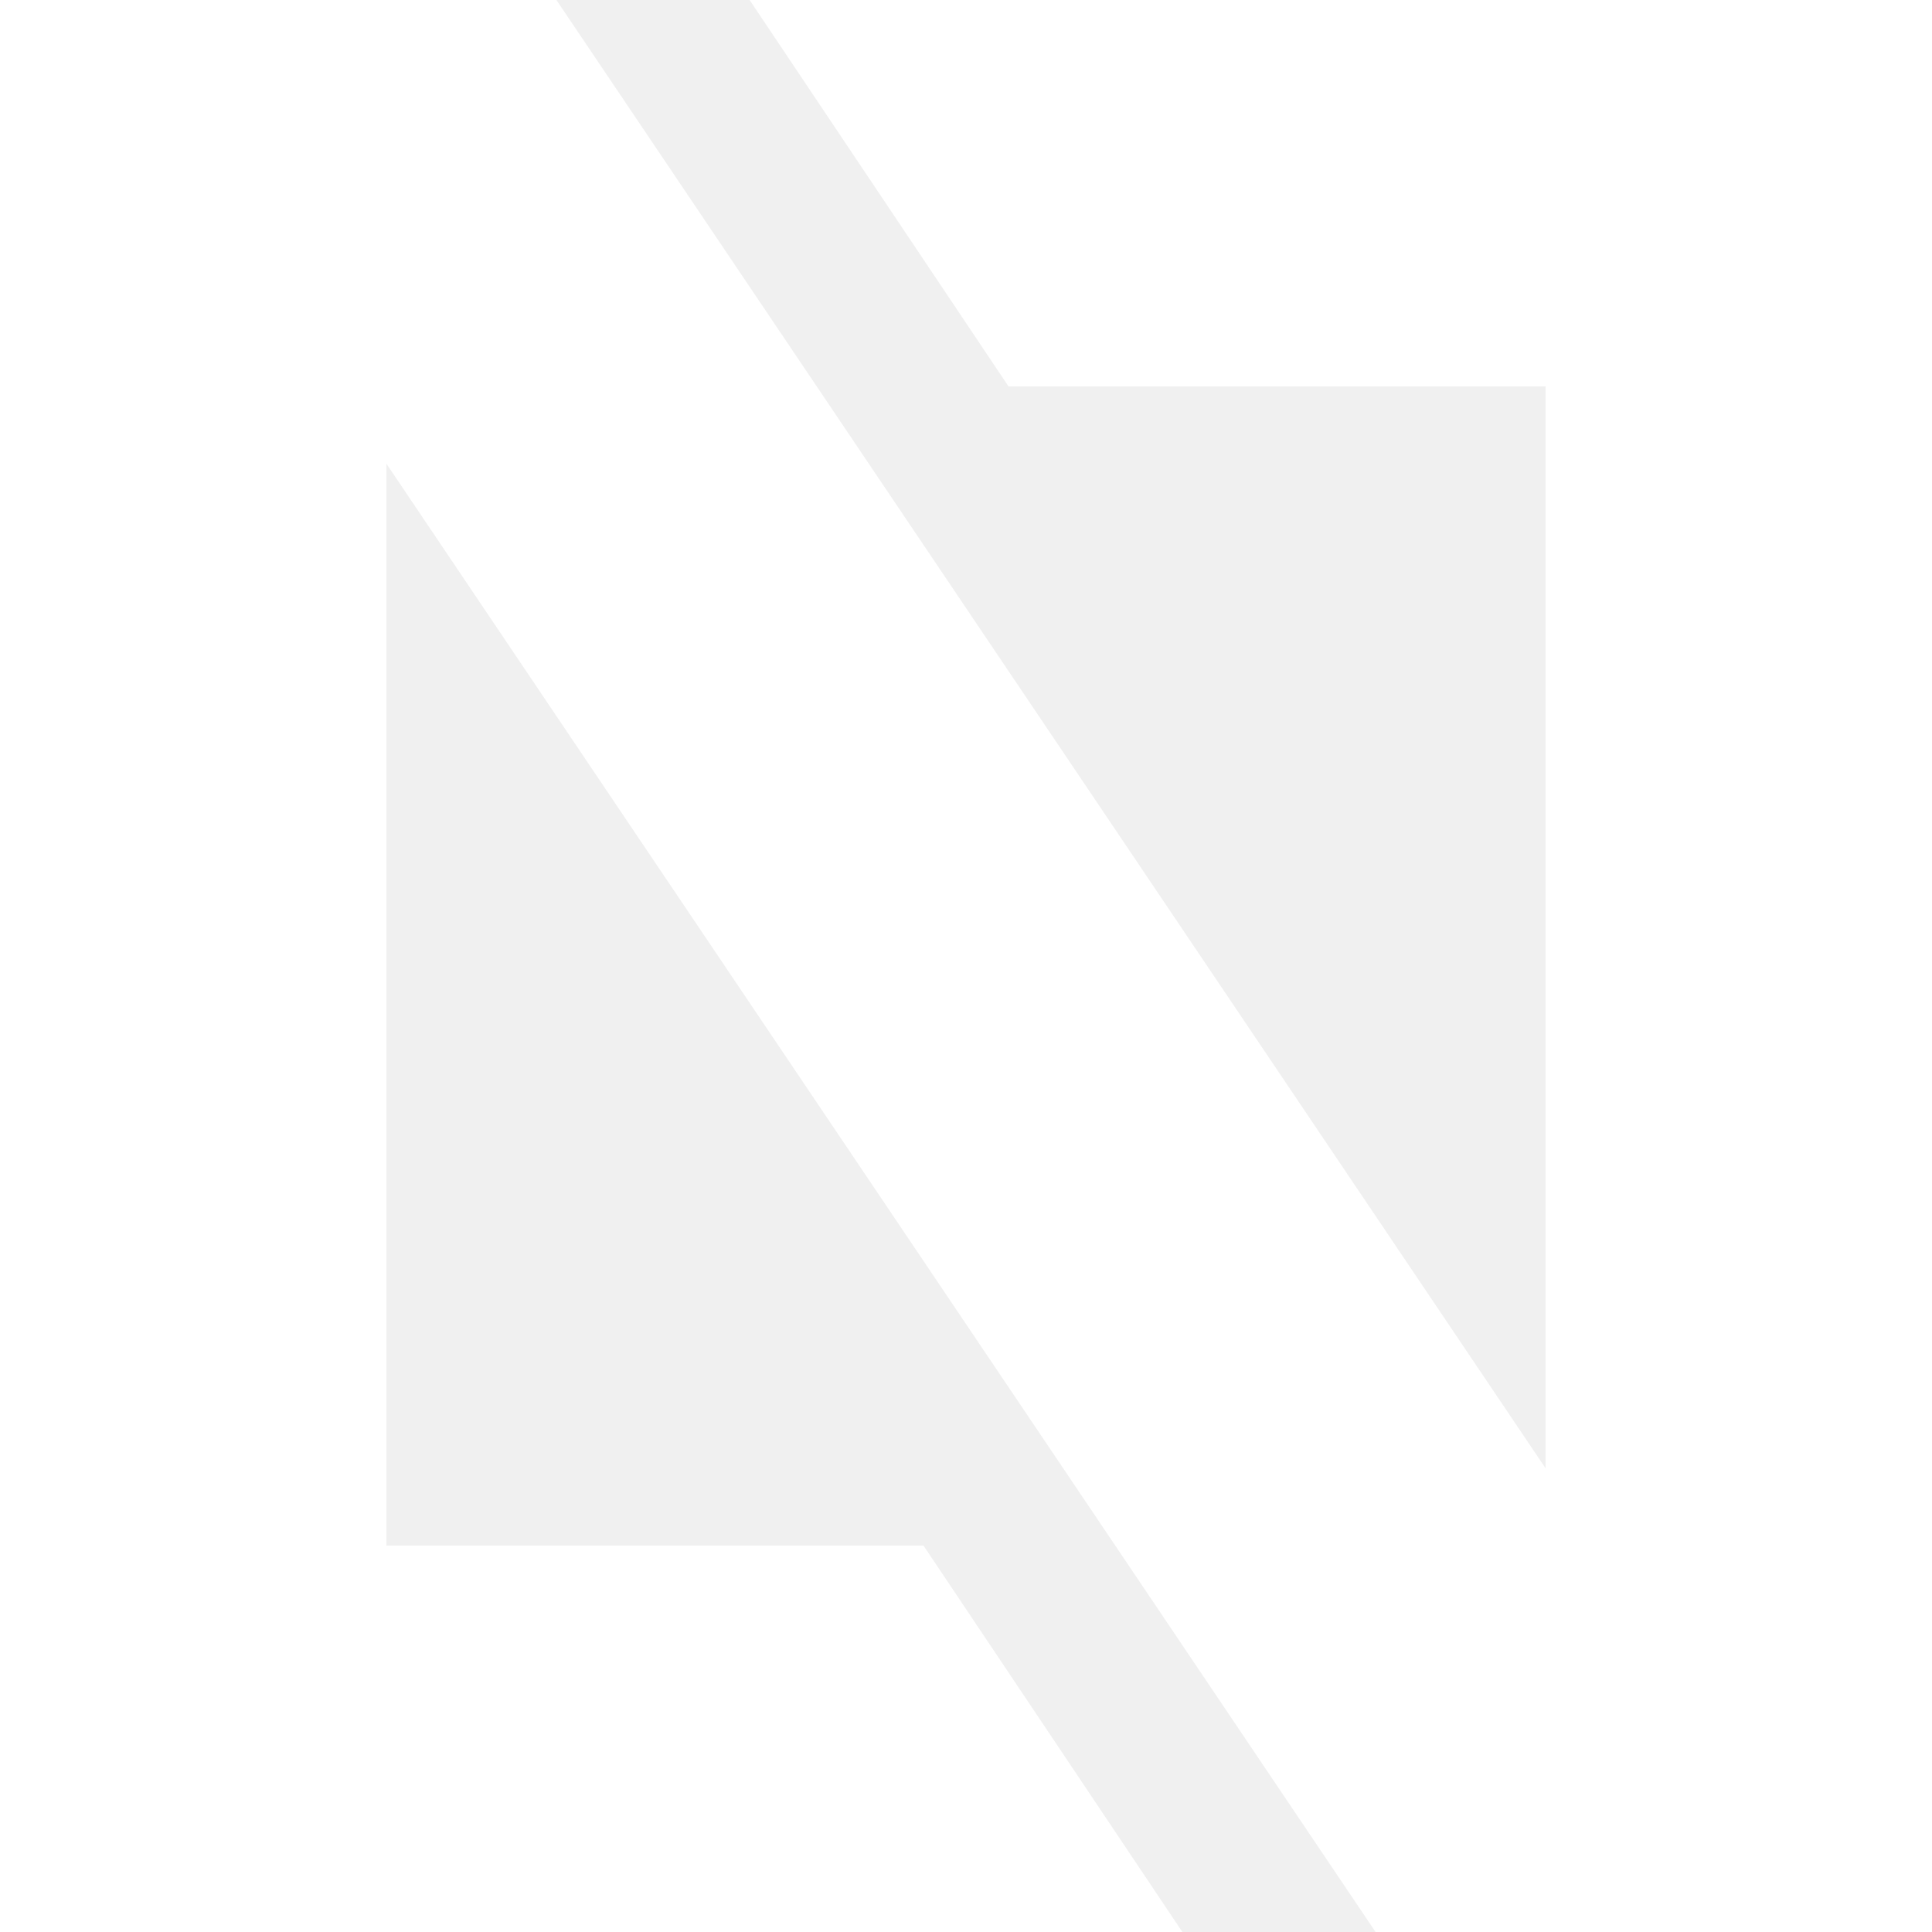
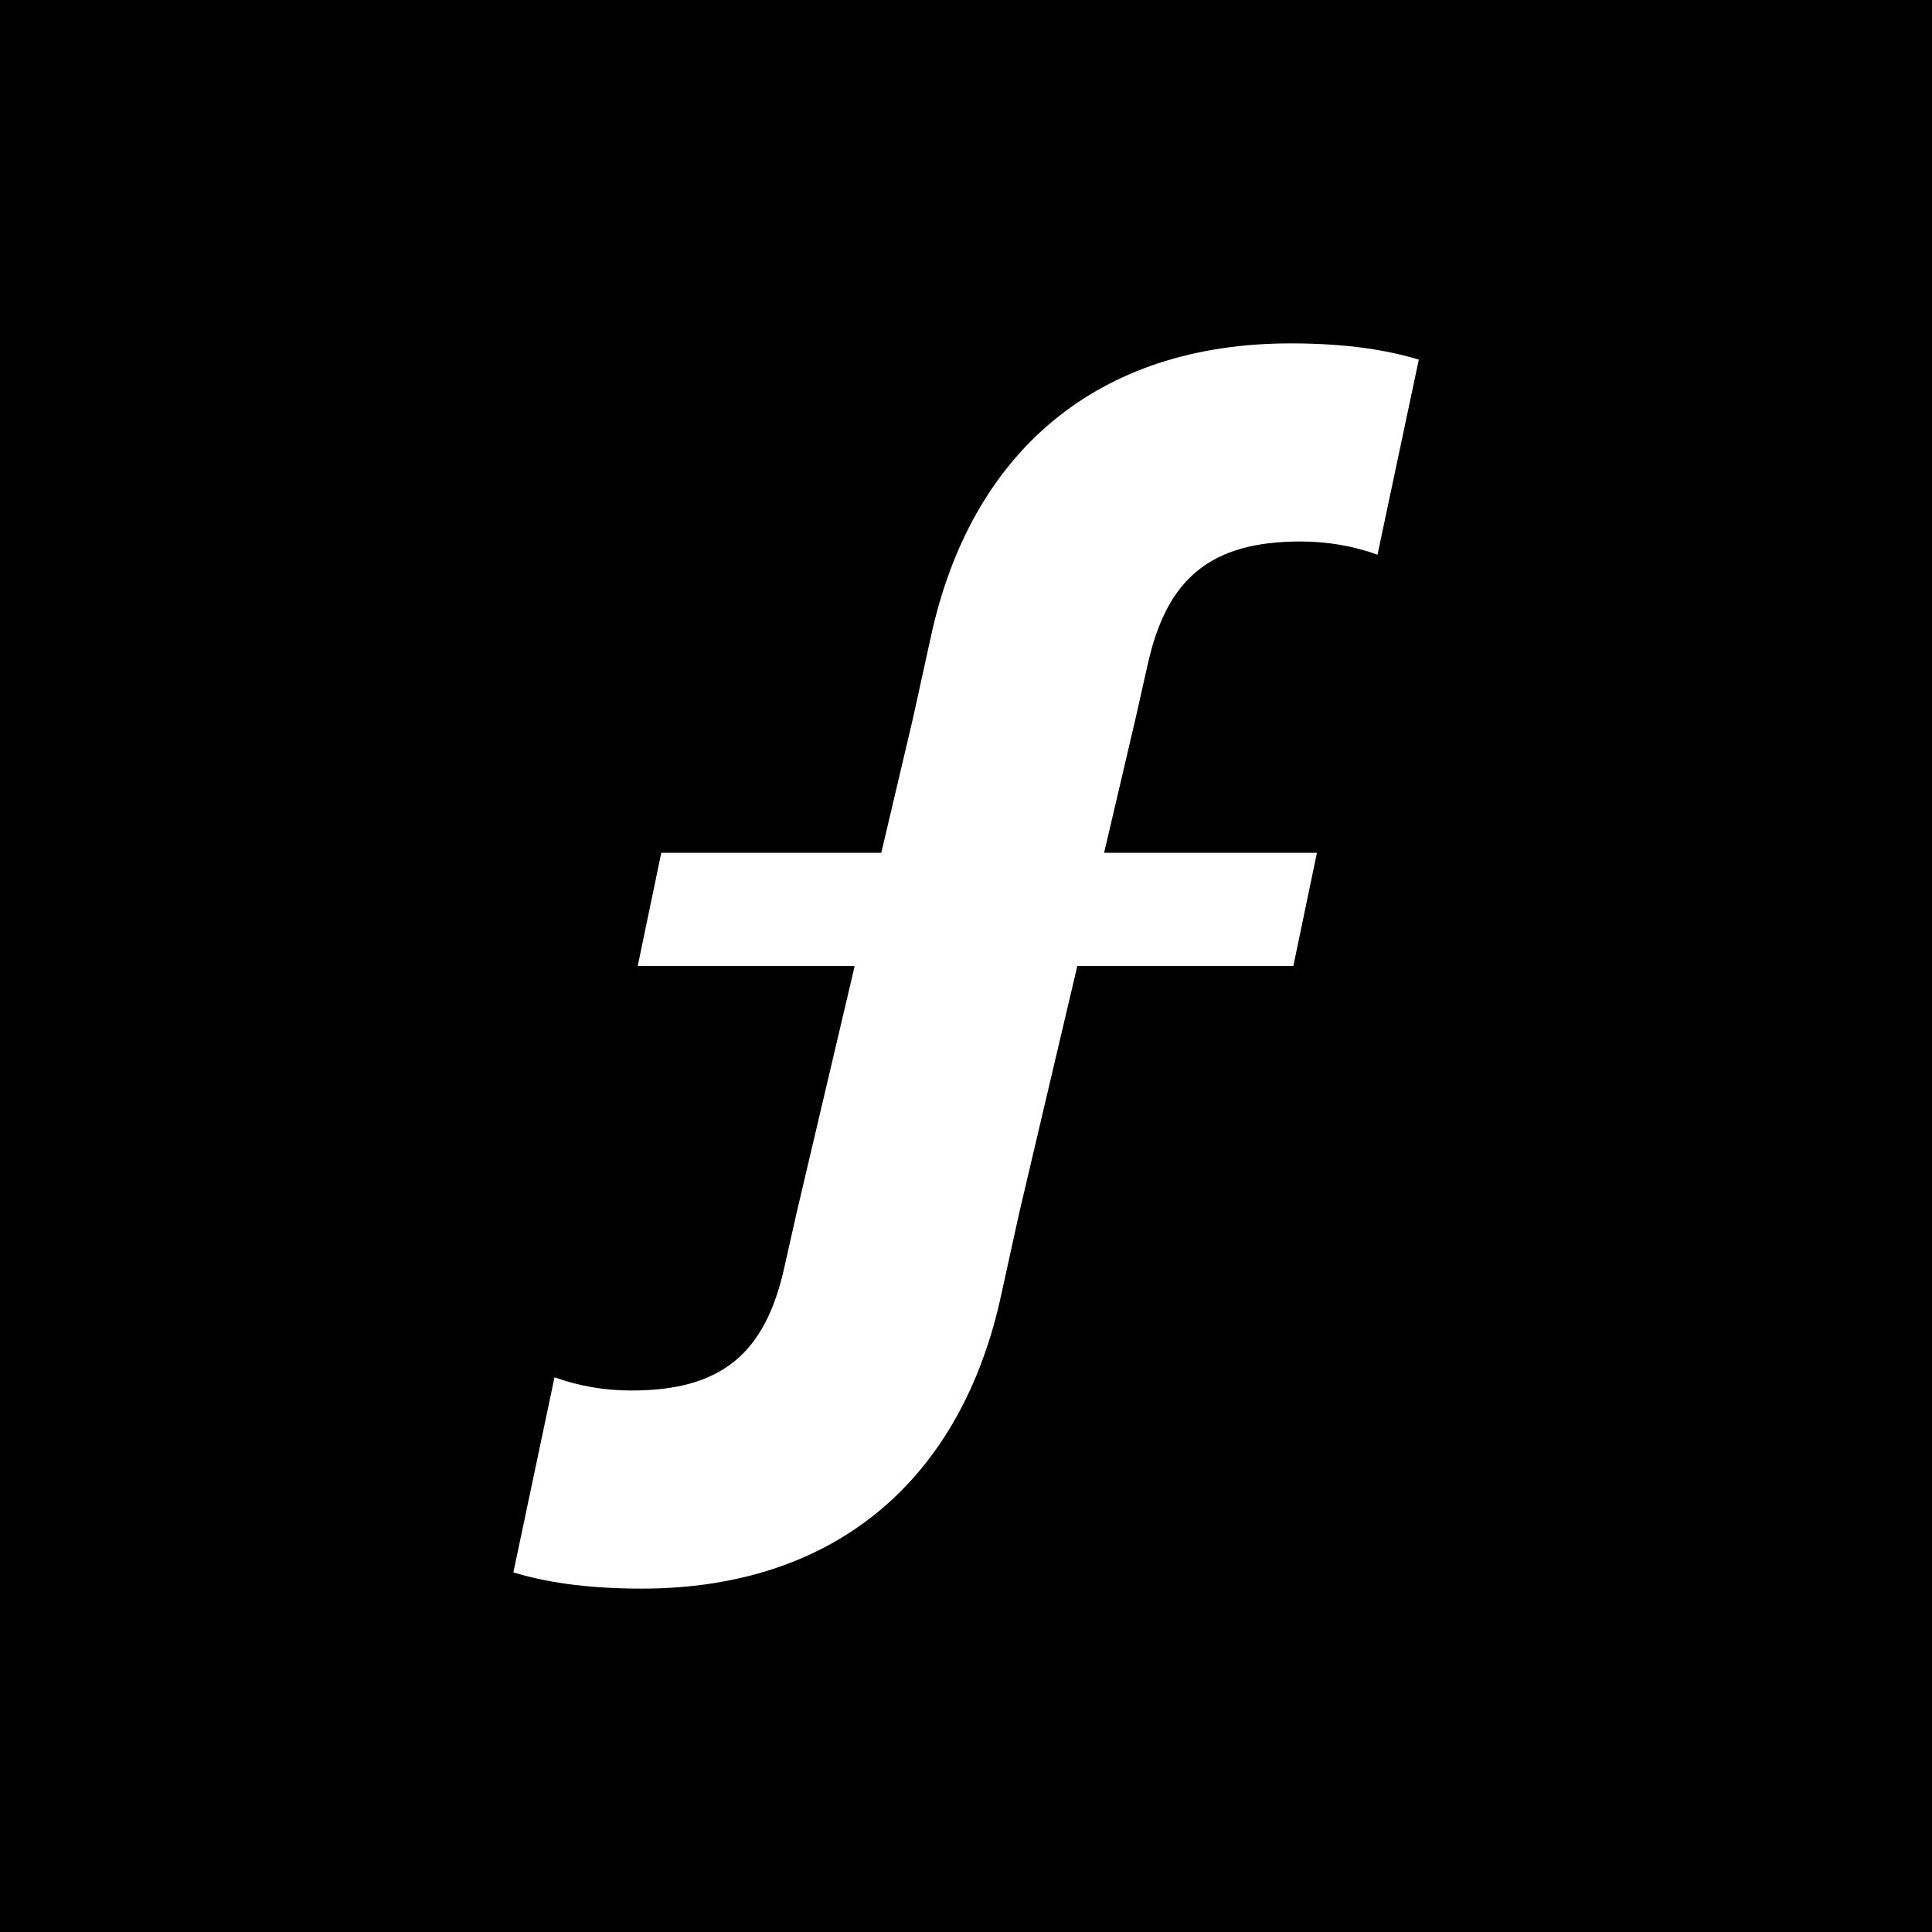
- <svg xmlns="http://www.w3.org/2000/svg" viewBox="0 0 22 22">
-   <path d="M15.664,22L4.4,5.28V17.6h6.116L13.464,22H0V0H6.336L17.6,16.72V4.4H11.484L8.536,0H22V22H15.664Z" fill="#fff" fill-rule="evenodd" />
+ <svg xmlns="http://www.w3.org/2000/svg" version="1.1" id="Layer_1" x="0px" y="0px" viewBox="0 0 1024 1024" style="enable-background:new 0 0 1024 1024;" xml:space="preserve">
+   <style type="text/css">
+ 	.st0{fill-rule:evenodd;clip-rule:evenodd;fill:#FFFFFF;}
+ </style>
+   <path d="M0,0h1024v1024H0V0z" />
+   <path class="st0" d="M730.1,294c-13-4.7-26.8-7-40.7-7c-47.7,0-71.2,19.4-81.3,66.1l-6.3,28L585.2,452H698l-12.5,60H571l-30.8,130.9  l-9.4,42.8C509.7,784.4,442.5,842,340.1,842c-31.3,0-52.4-3.9-68-8.6L293.9,730c13,4.7,26.8,7,40.7,7c47.7,0,71.2-19.4,81.3-66.1  l6.3-28L453,512H338l12.5-60h116.6l16.7-70.9l9.4-42.8C514.3,239.6,581.5,182,684,182c31.3,0,52.4,3.9,68,8.6L730.1,294z" />
</svg>
